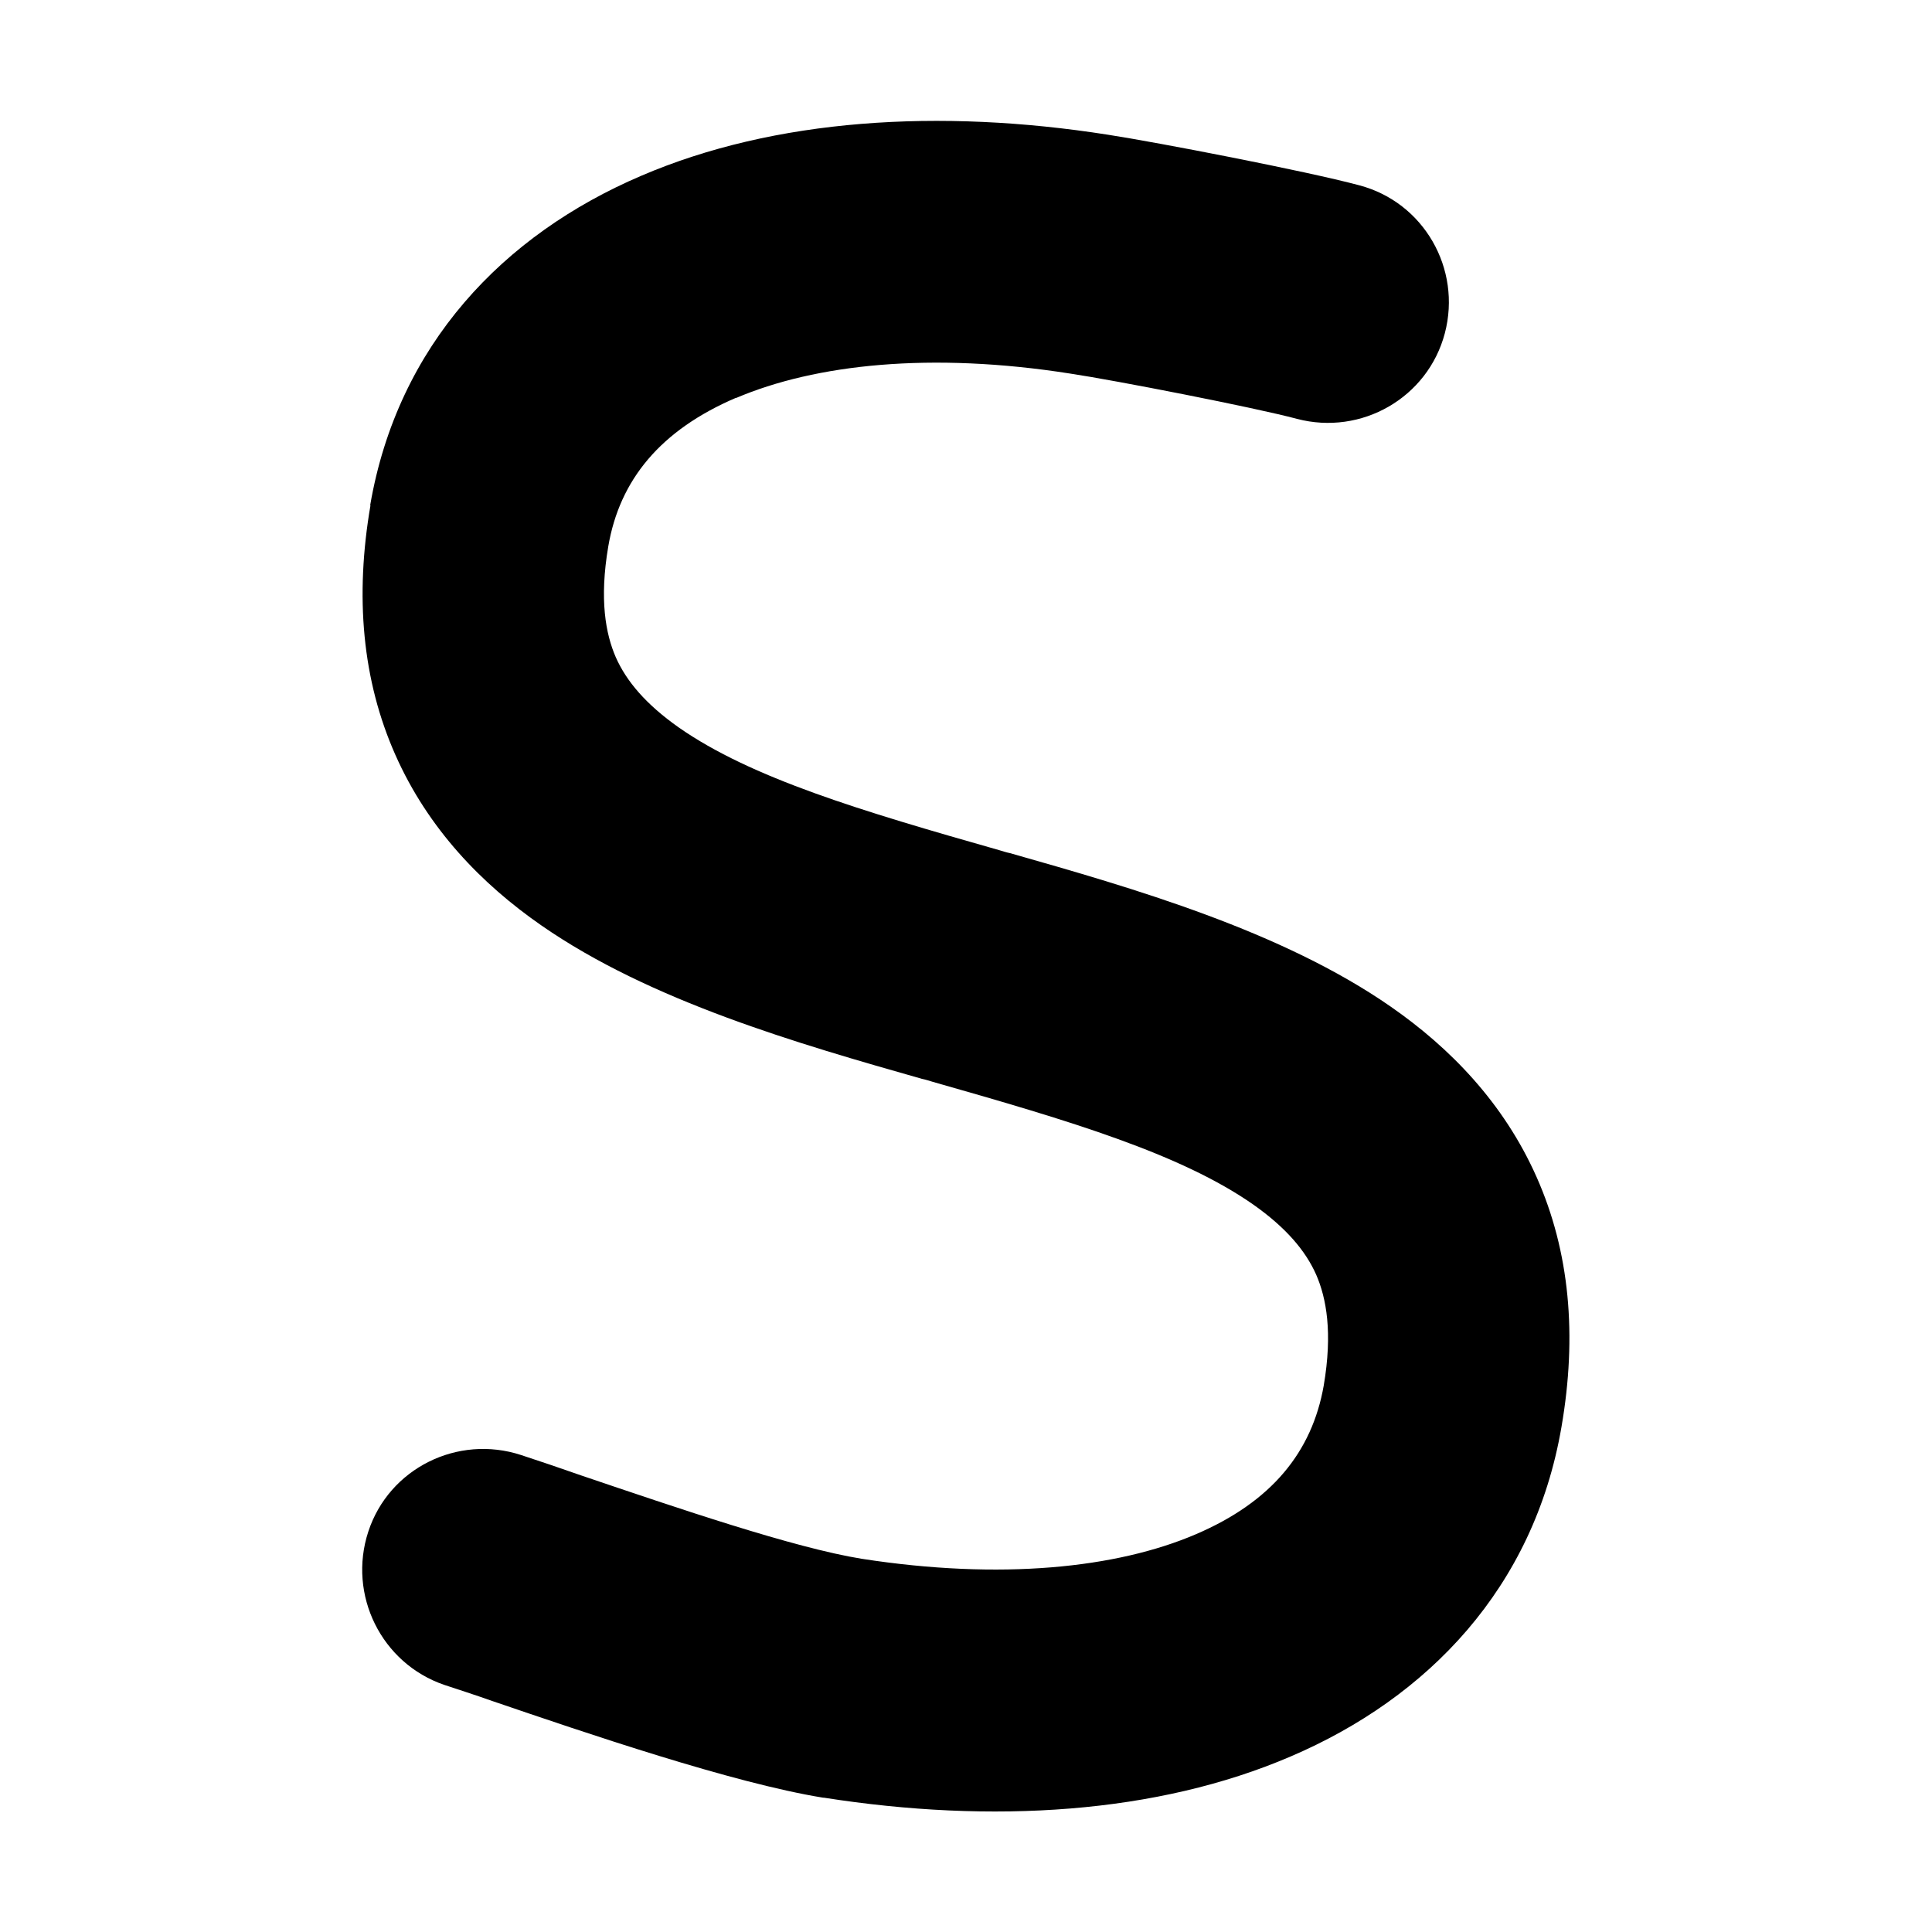
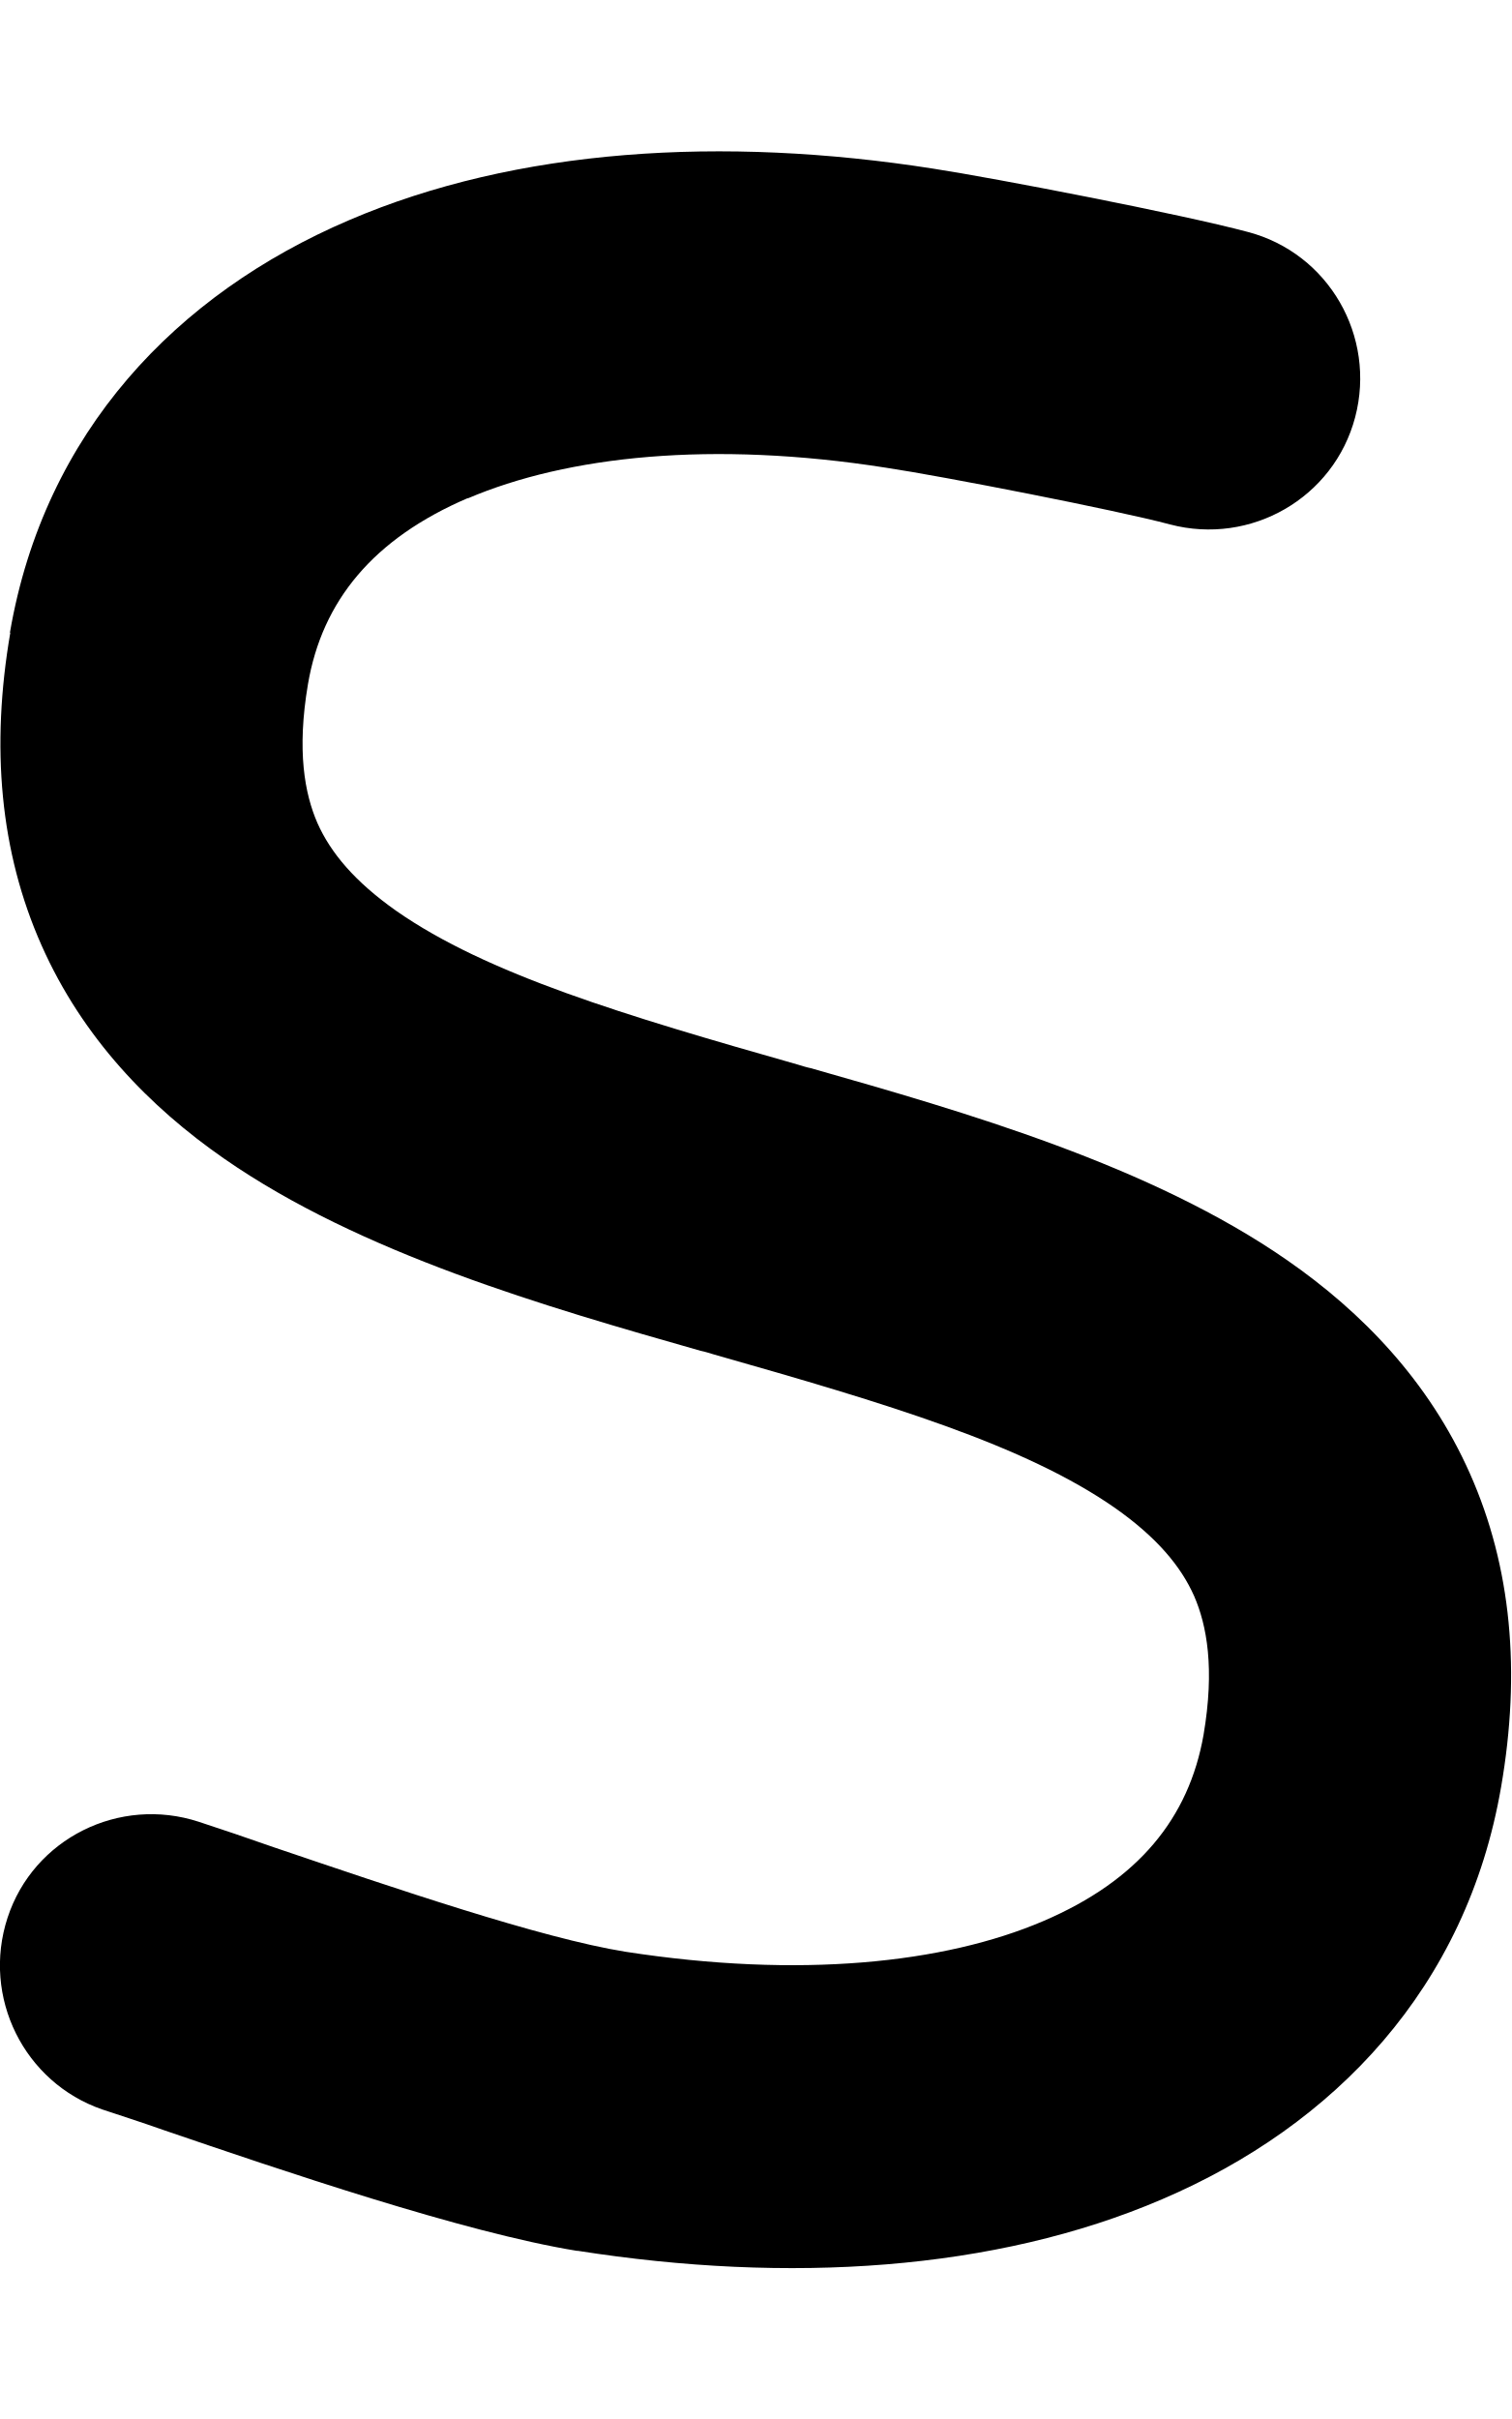
- <svg xmlns="http://www.w3.org/2000/svg" height="16" width="16" viewBox="0 0 320 512">
+ <svg xmlns="http://www.w3.org/2000/svg" viewBox="0 0 320 512">
  <path d="M99.1 105.4C79 114 68.2 127.2 65.2 144.8c-2.4 14.1-.7 23.2 2 29.4c2.8 6.3 7.9 12.4 16.7 18.6c19.2 13.4 48.3 22.1 84.9 32.5c1 .3 1.9 .6 2.9 .8c32.7 9.3 72 20.6 100.9 40.7c15.7 10.9 29.9 25.5 38.6 45.1c8.8 19.8 10.8 42 6.6 66.3c-7.3 42.5-35.3 71.7-71.8 87.3c-35.4 15.2-79.1 17.9-123.7 10.9l-.2 0s0 0 0 0c-24-3.9-62.7-17.1-87.6-25.6c-4.8-1.7-9.2-3.1-12.8-4.3C5.1 440.8-3.9 422.7 1.6 405.9s23.7-25.8 40.5-20.3c4.9 1.6 10.2 3.4 15.9 5.4c25.4 8.6 56.4 19.2 74.4 22.1c36.8 5.7 67.5 2.5 88.5-6.5c20.1-8.6 30.8-21.8 33.9-39.4c2.4-14.1 .7-23.2-2-29.4c-2.8-6.3-7.9-12.4-16.7-18.6c-19.2-13.4-48.3-22.1-84.9-32.5c-1-.3-1.9-.6-2.9-.8c-32.7-9.3-72-20.6-100.9-40.7c-15.7-10.9-29.9-25.5-38.6-45.1c-8.8-19.8-10.8-42-6.6-66.3l31.5 5.5L2.1 133.9C9.4 91.4 37.4 62.2 73.9 46.6c35.4-15.2 79.1-17.9 123.7-10.9c13 2 52.4 9.6 66.6 13.4c17.1 4.5 27.2 22.1 22.7 39.2s-22.1 27.2-39.2 22.7c-11.2-3-48.1-10.2-60.1-12l4.9-31.5-4.9 31.5c-36.9-5.8-67.5-2.5-88.6 6.5z" />
</svg>
